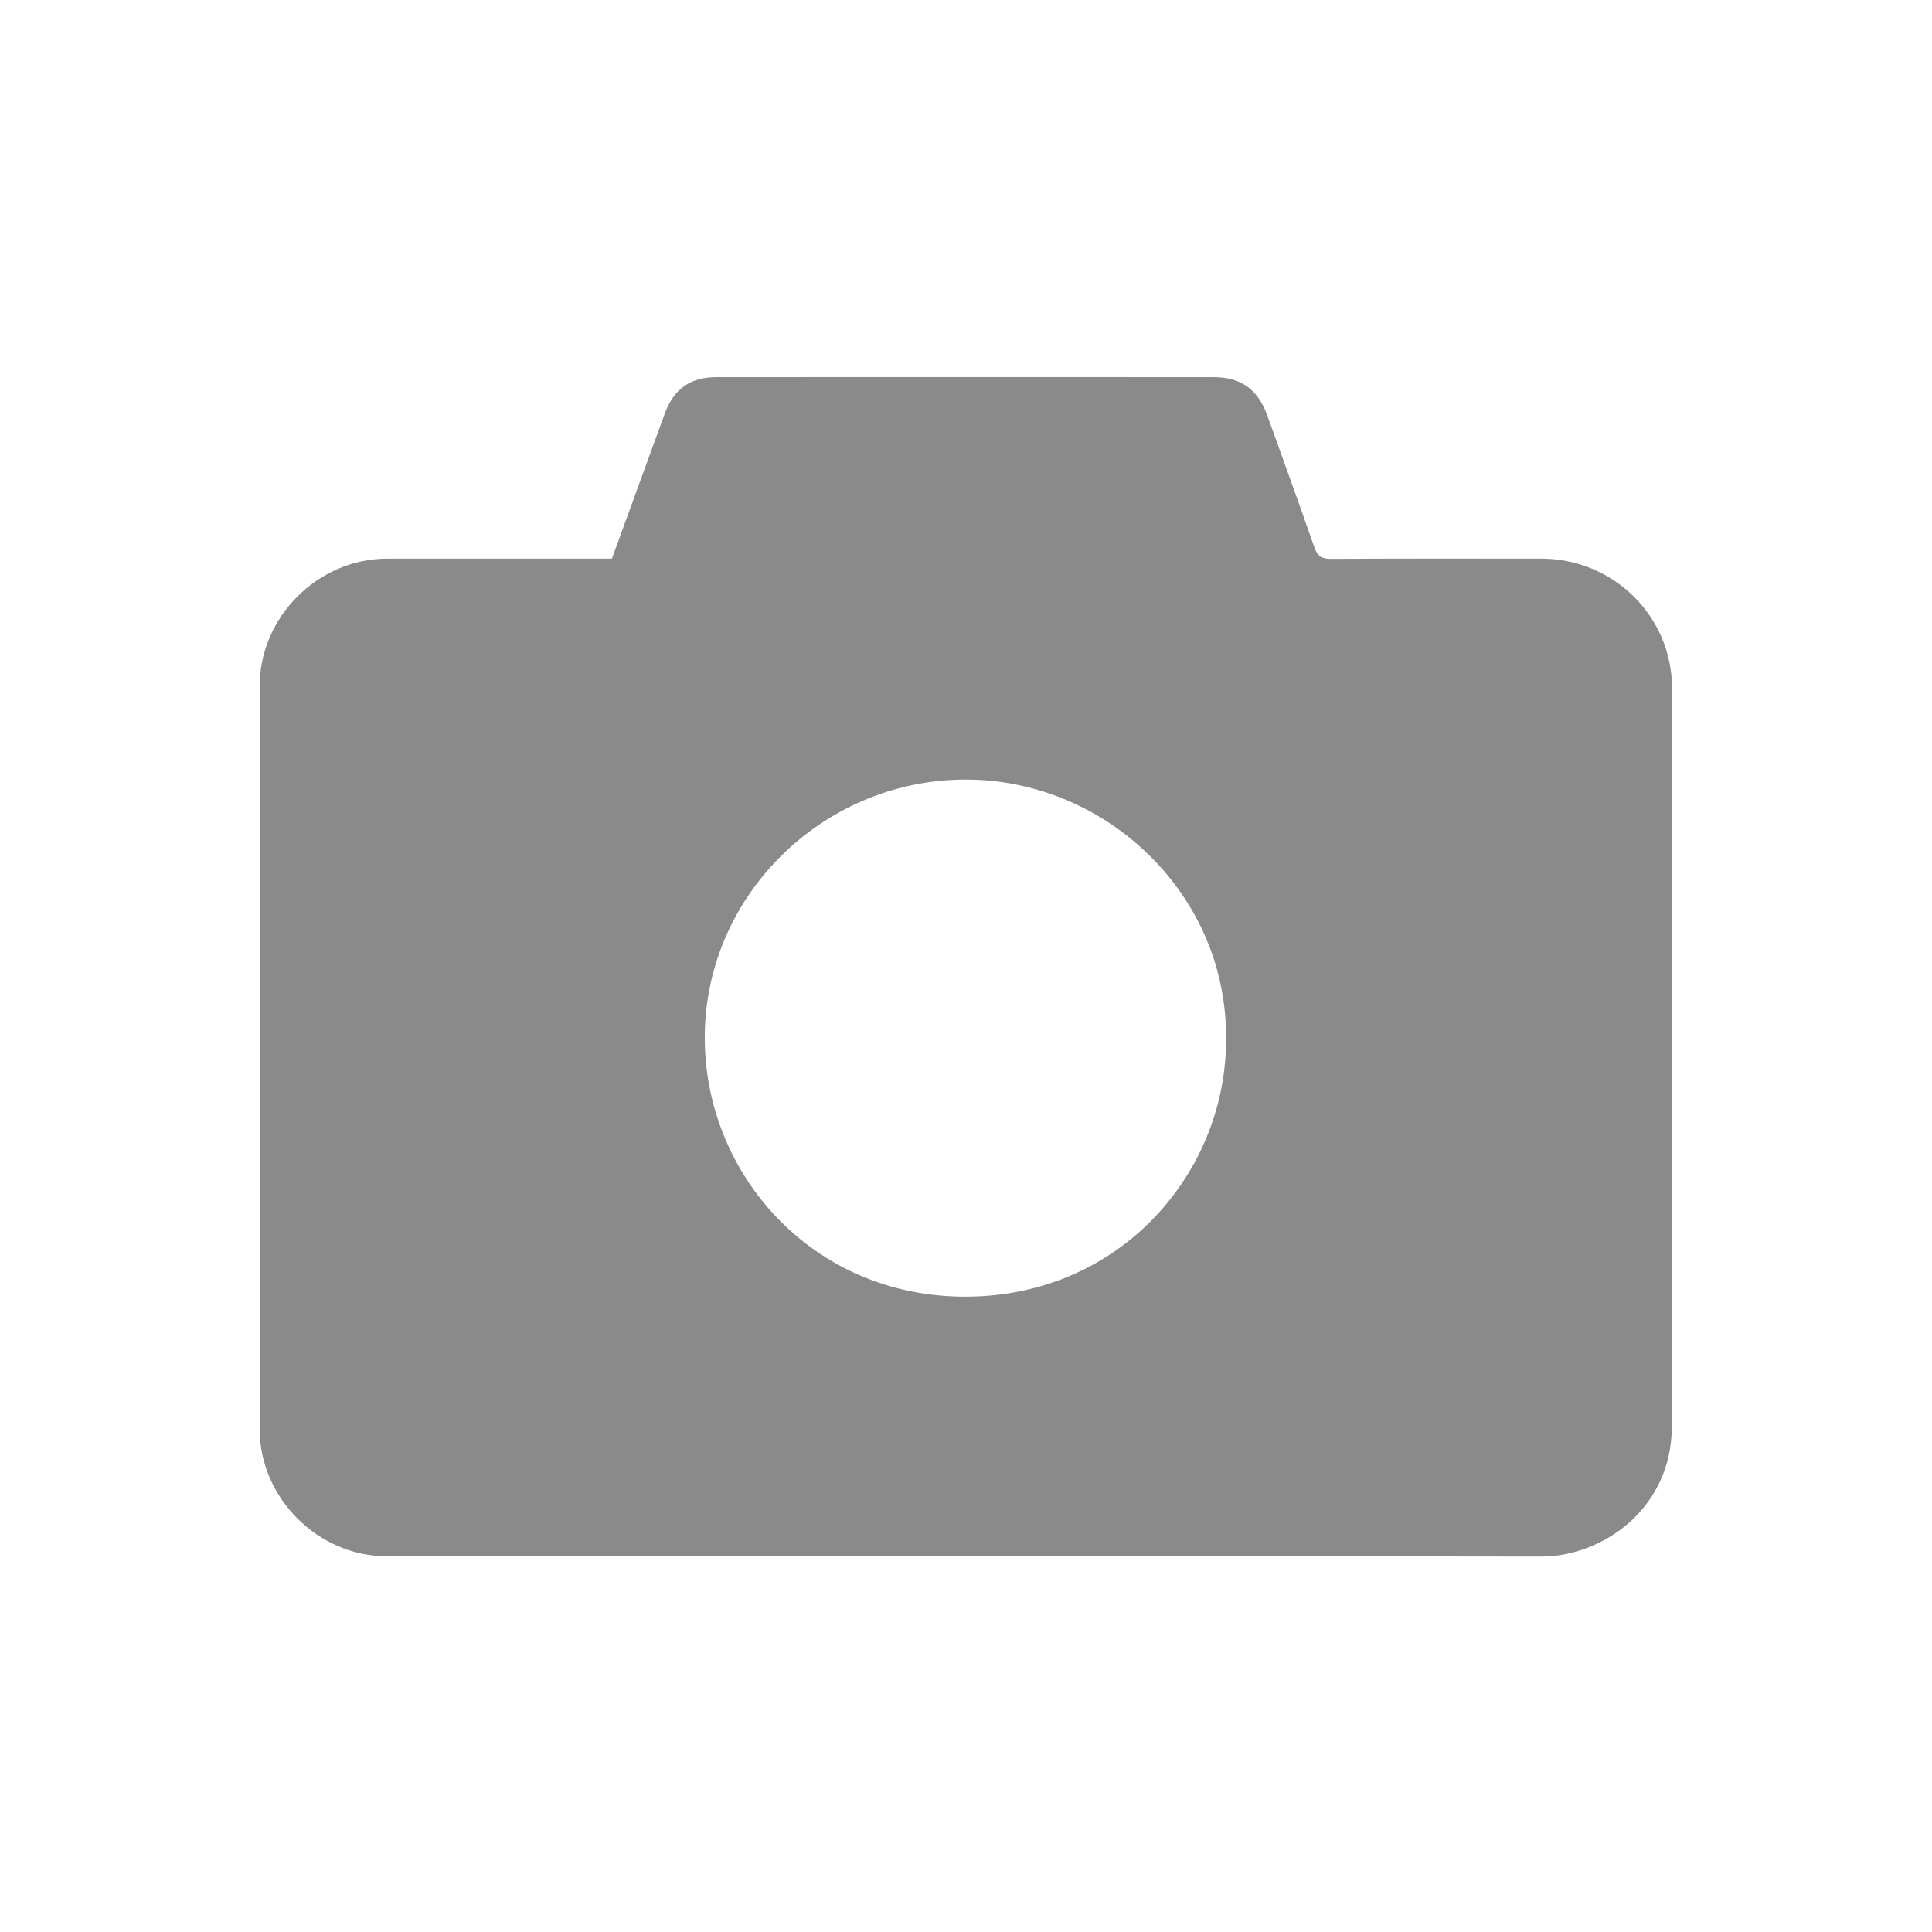
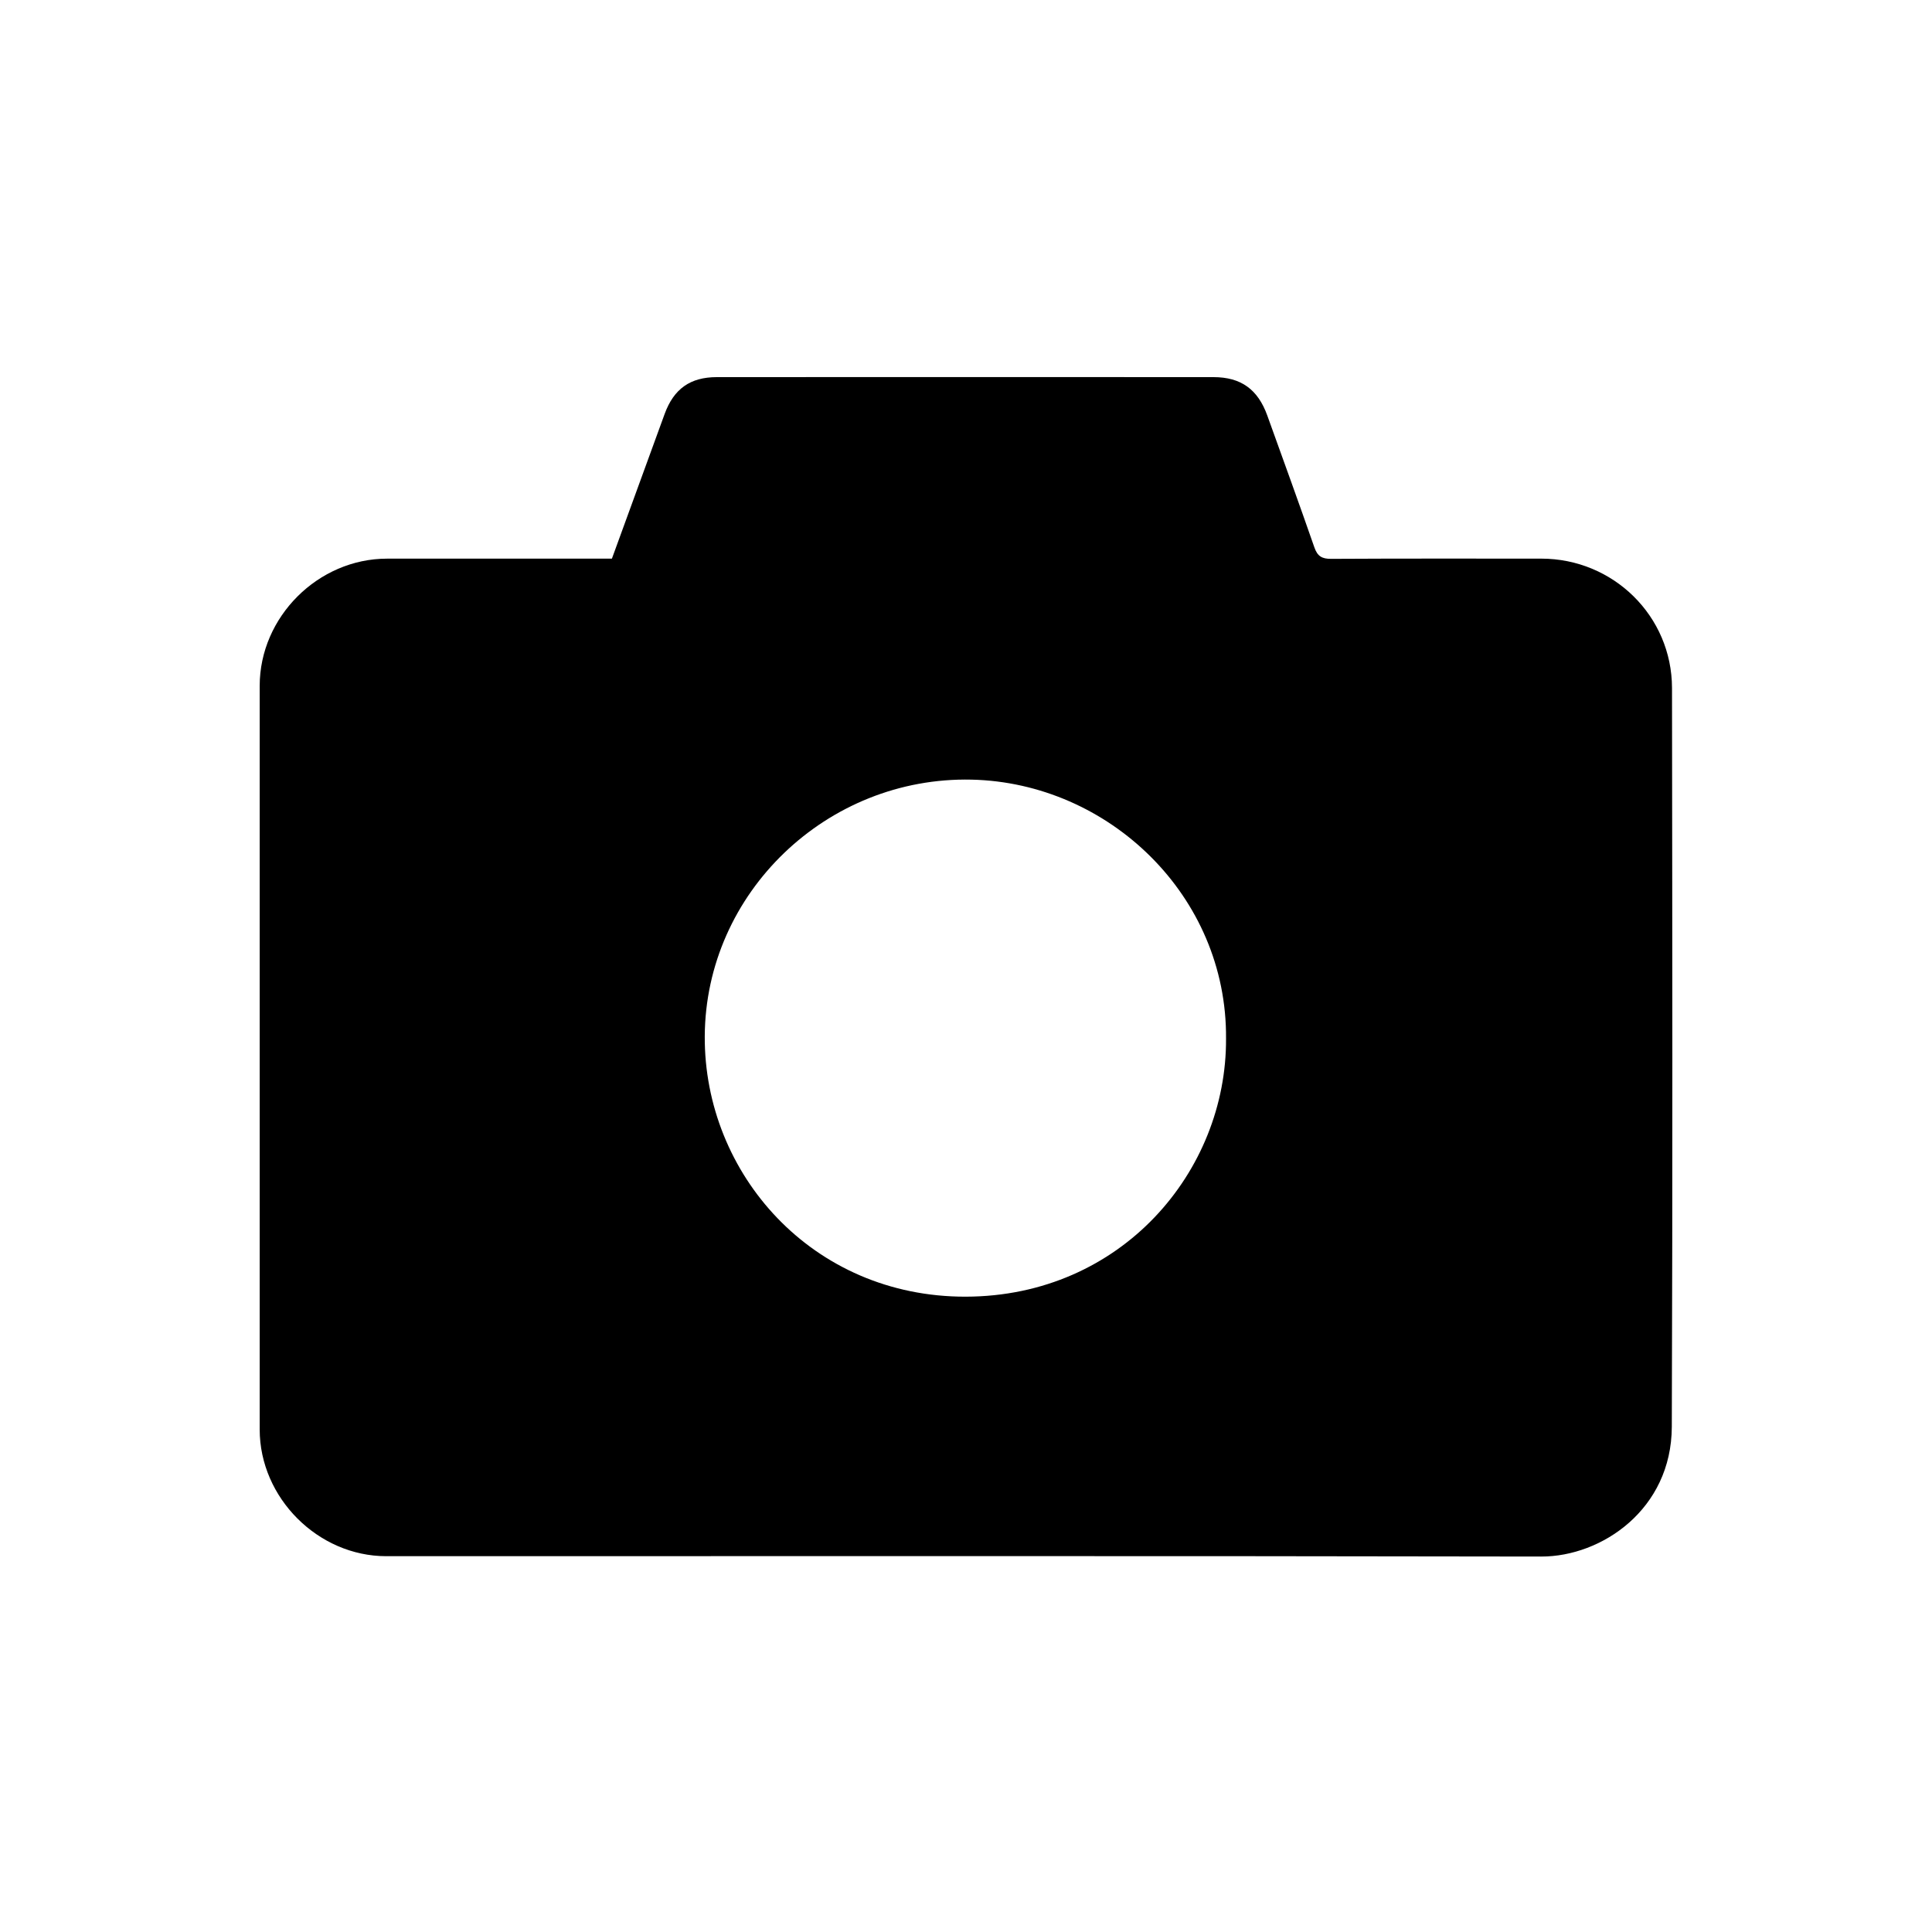
<svg xmlns="http://www.w3.org/2000/svg" class="icon" width="30px" height="30.00px" viewBox="0 0 1024 1024" version="1.1">
-   <path fill="#8a8a8a" d="M324.32 296.096c9.408-25.813 18.656-51.285 27.968-76.725 4.864-13.291 13.557-19.477 27.648-19.488 87.744-0.043 175.488-0.043 263.232 0 14.592 0.011 23.52 6.475 28.523 20.352 8.373 23.264 16.832 46.496 24.939 69.845 1.643 4.747 4.021 6.155 8.939 6.123 37.109-0.213 74.208-0.117 111.317-0.117 38.176 0 69.259 30.432 69.312 68.597 0.16 130.528 0.363 261.045-0.107 391.573-0.16 43.797-37.259 68.8-69.173 68.747-204.075-0.384-408.16-0.192-612.235-0.192-36.117 0-67.029-30.933-67.04-67.125-0.021-131.392-0.011-262.795 0-394.187 0-36.501 30.944-67.381 67.488-67.403 39.488-0.011 78.987 0 119.189 0z m325.504 254.389c0.619-75.851-62.283-135.627-134.848-137.259-76.629-1.728-141.077 59.936-141.44 136.075-0.352 72.736 56.896 138.133 138.325 137.963 82.507-0.181 138.347-66.368 137.963-136.779z" />
+   <path d="M324.32 296.096c9.408-25.813 18.656-51.285 27.968-76.725 4.864-13.291 13.557-19.477 27.648-19.488 87.744-0.043 175.488-0.043 263.232 0 14.592 0.011 23.52 6.475 28.523 20.352 8.373 23.264 16.832 46.496 24.939 69.845 1.643 4.747 4.021 6.155 8.939 6.123 37.109-0.213 74.208-0.117 111.317-0.117 38.176 0 69.259 30.432 69.312 68.597 0.16 130.528 0.363 261.045-0.107 391.573-0.16 43.797-37.259 68.8-69.173 68.747-204.075-0.384-408.16-0.192-612.235-0.192-36.117 0-67.029-30.933-67.04-67.125-0.021-131.392-0.011-262.795 0-394.187 0-36.501 30.944-67.381 67.488-67.403 39.488-0.011 78.987 0 119.189 0z m325.504 254.389c0.619-75.851-62.283-135.627-134.848-137.259-76.629-1.728-141.077 59.936-141.44 136.075-0.352 72.736 56.896 138.133 138.325 137.963 82.507-0.181 138.347-66.368 137.963-136.779z" />
</svg>
